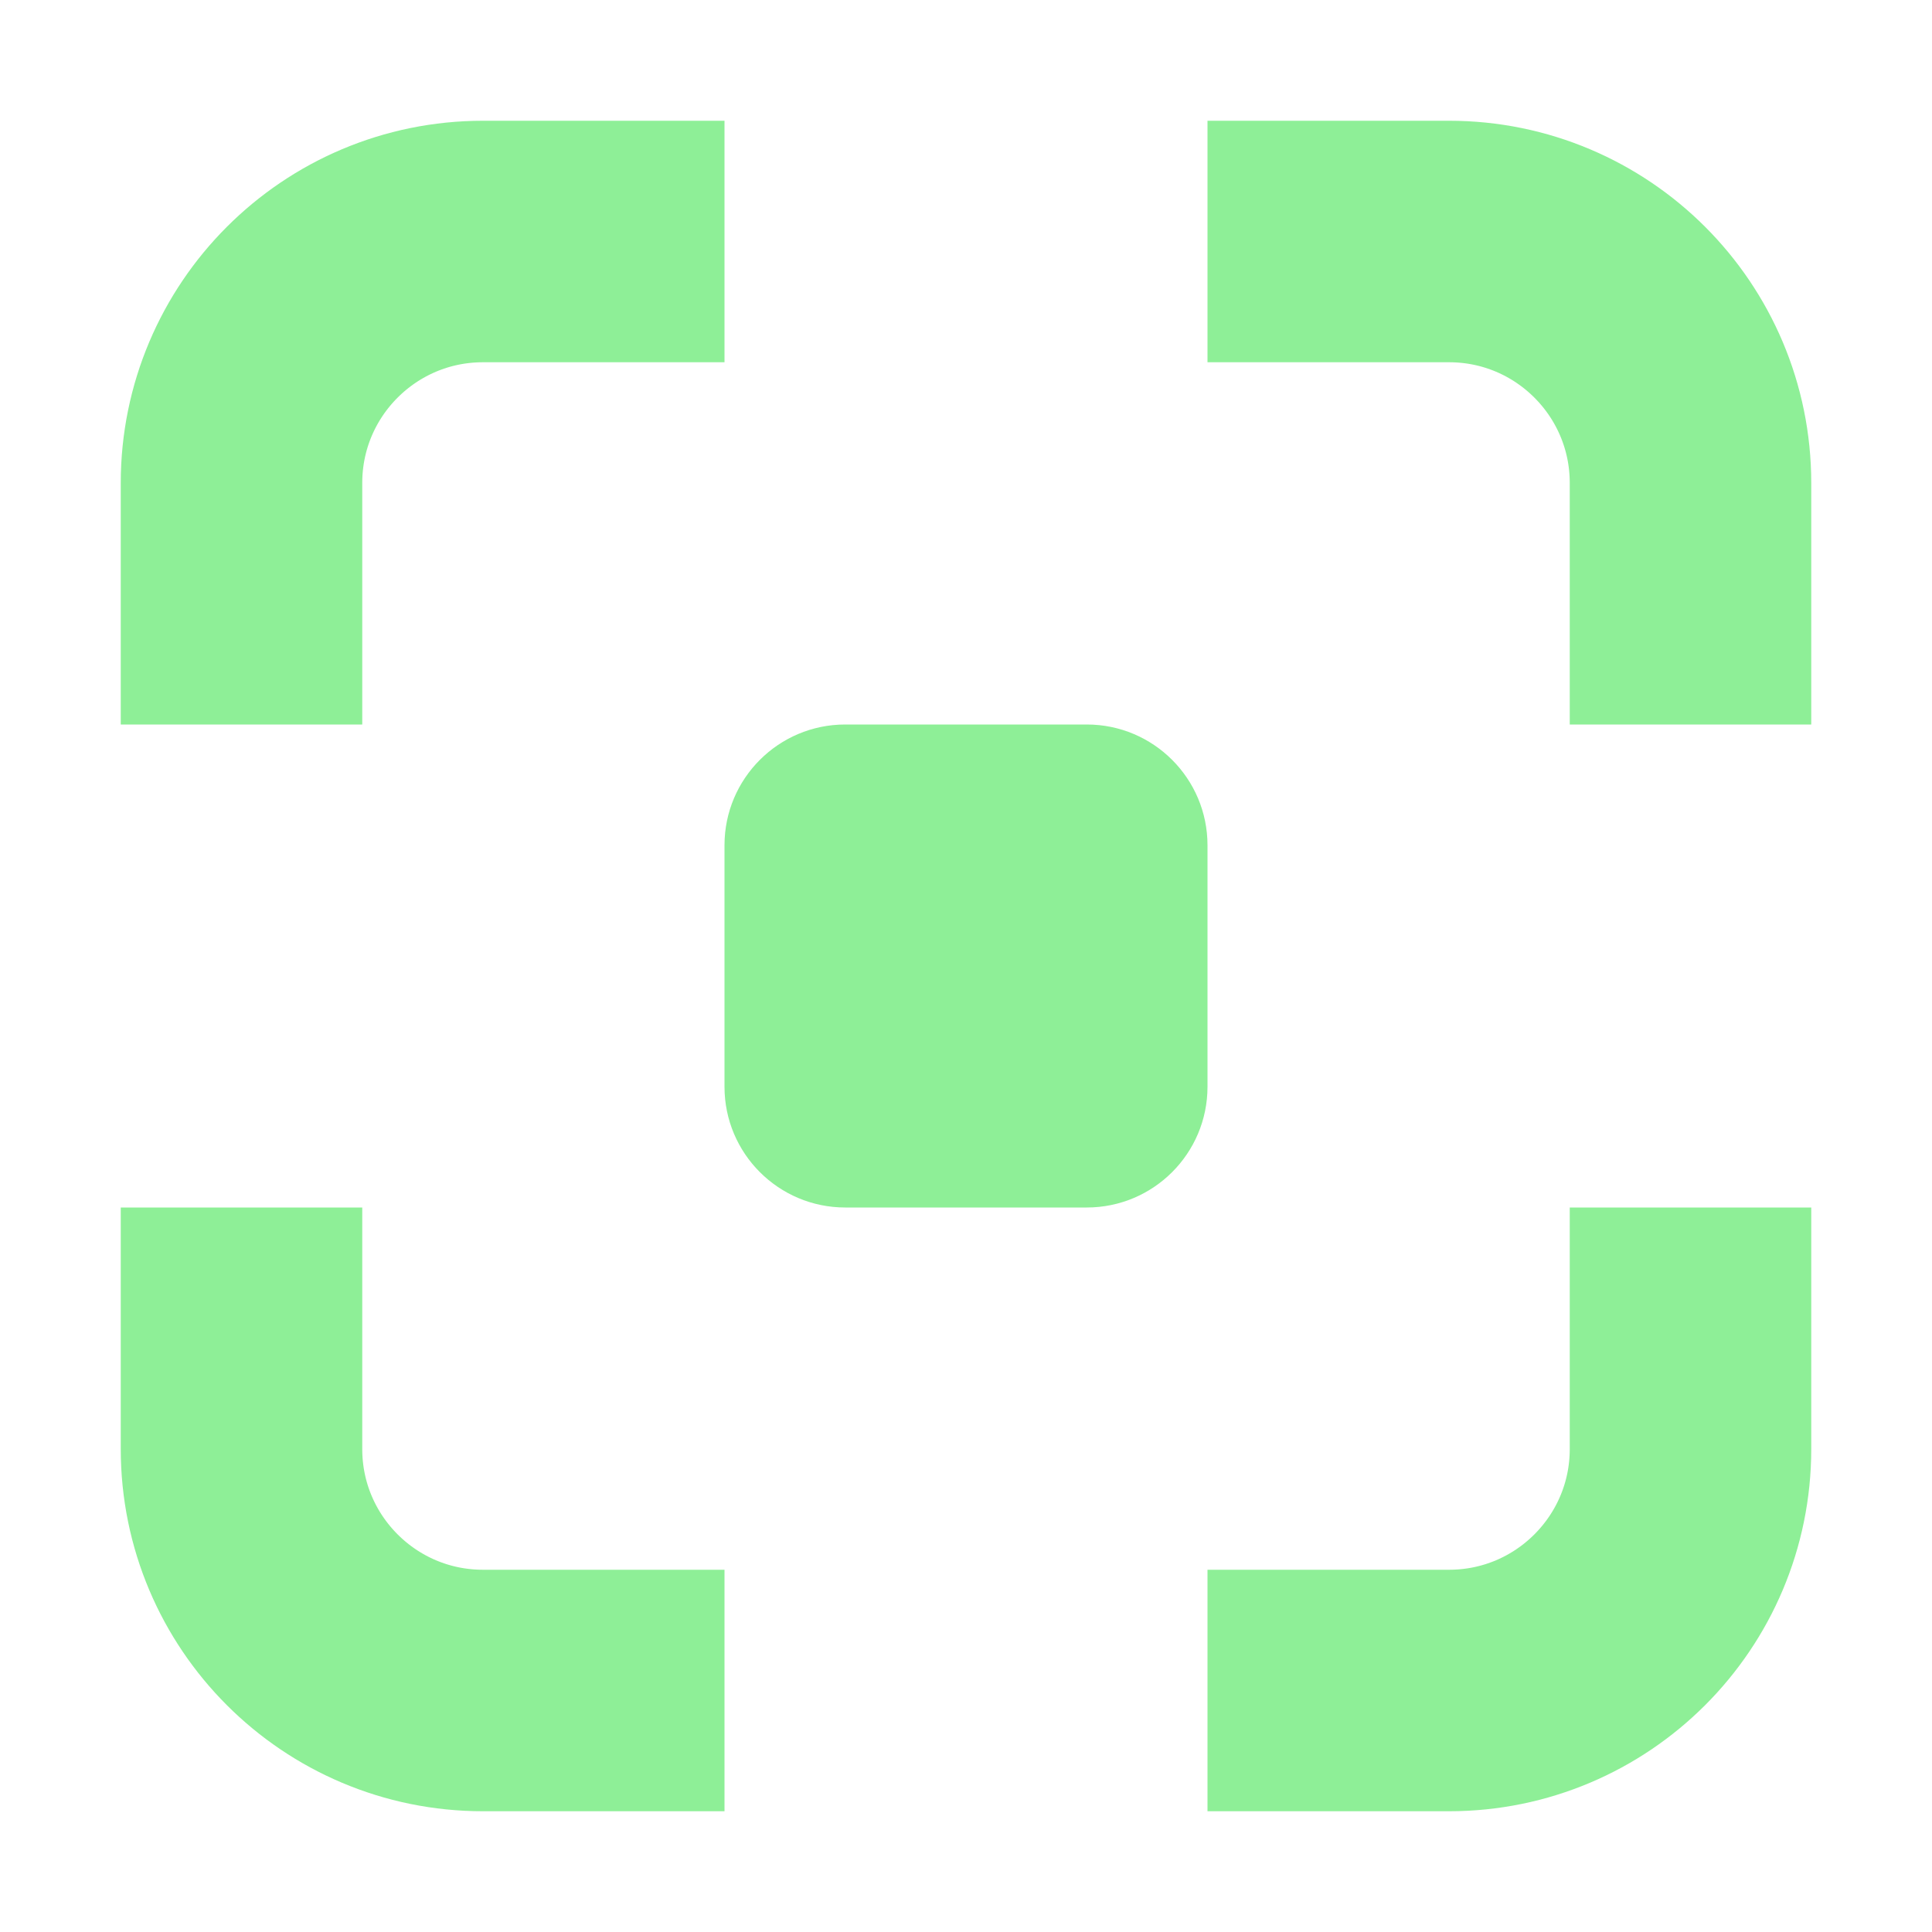
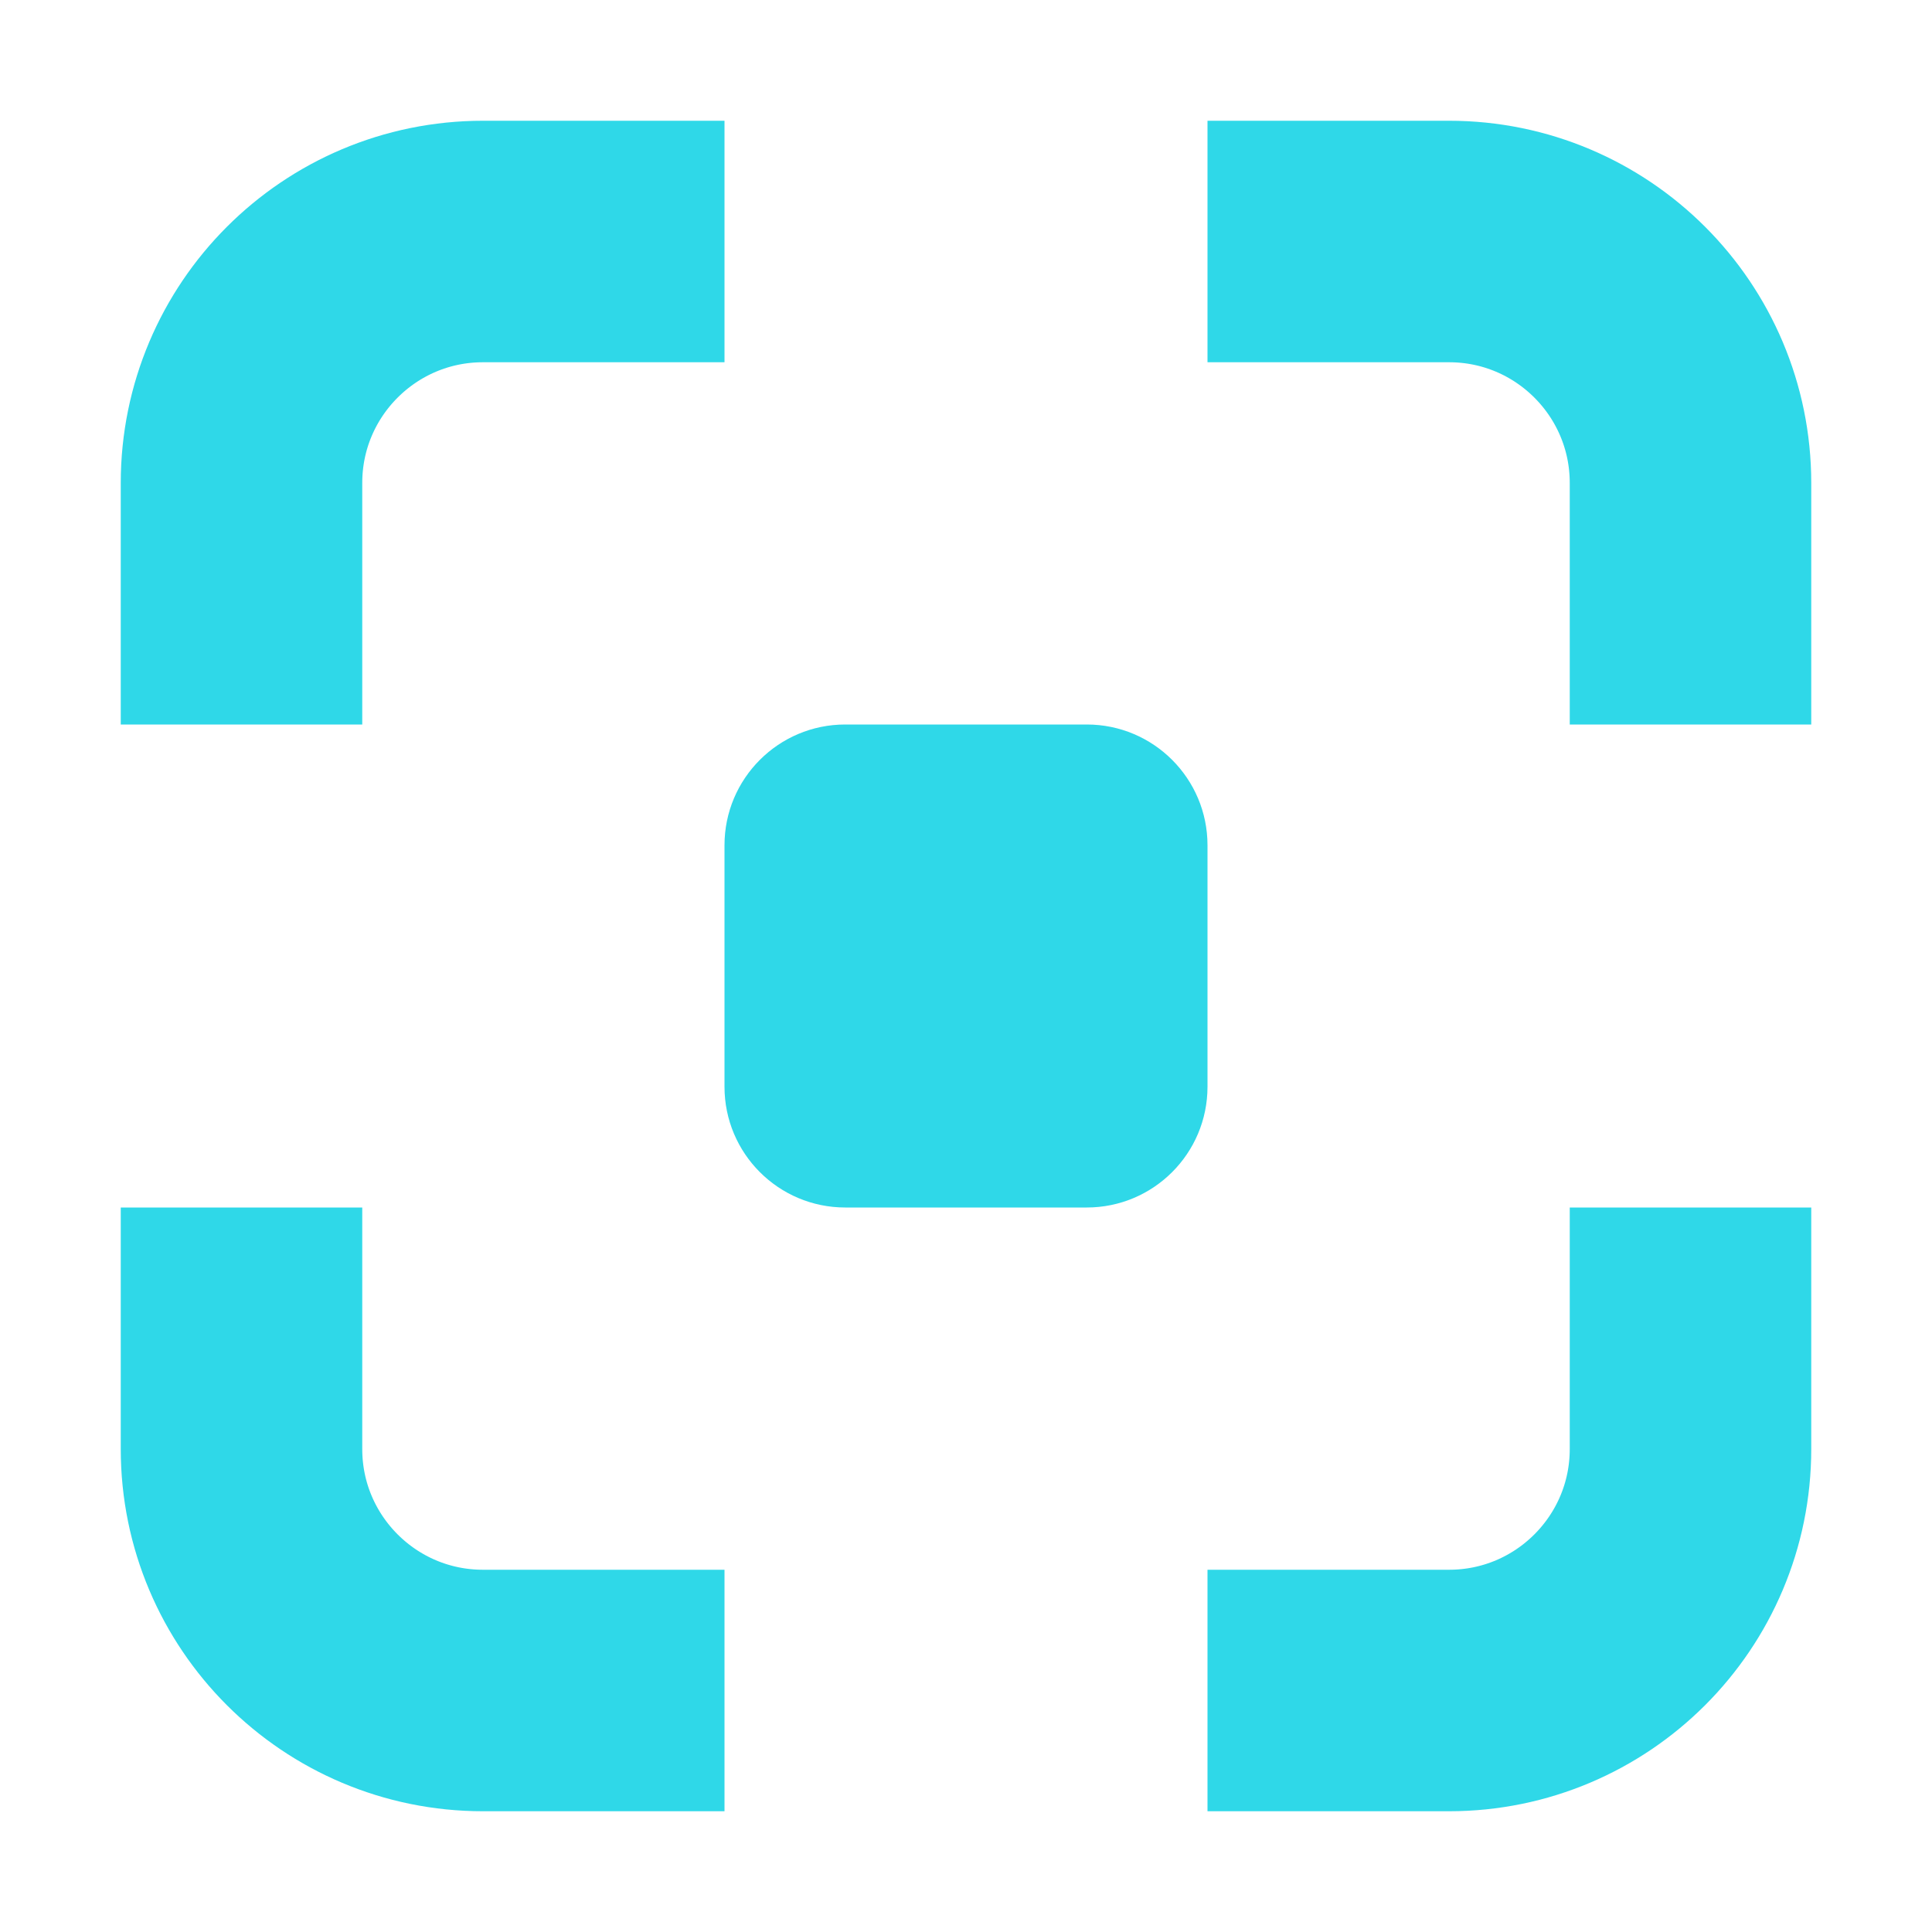
<svg xmlns="http://www.w3.org/2000/svg" width="16" height="16">
-   <path d="M2 6 V4 a2 2 0 0 1 2-2 h2" fill="none" stroke="#8eef97" stroke-width="2" />
-   <path d="M10 2 h2 a2 2 0 0 1 2 2 v2" fill="none" stroke="#8eef97" stroke-width="2" />
-   <path d="M14 10 v2 a2 2 0 0 1-2 2 h-2" fill="none" stroke="#8eef97" stroke-width="2" />
-   <path d="M6 14 H4 a2 2 0 0 1-2-2 v-2" fill="none" stroke="#8eef97" stroke-width="2" />
-   <rect x="6" y="6" width="4" height="4" rx="1" fill="#8eef97" />
+   <path d="M2 6 V4 a2 2 0 0 1 2-2 h2" fill="none" stroke="#2fd8e8" stroke-width="2" />
+   <path d="M10 2 h2 a2 2 0 0 1 2 2 v2" fill="none" stroke="#2fd8e8" stroke-width="2" />
+   <path d="M14 10 v2 a2 2 0 0 1-2 2 h-2" fill="none" stroke="#2fd8e8" stroke-width="2" />
+   <path d="M6 14 H4 a2 2 0 0 1-2-2 v-2" fill="none" stroke="#2fd8e8" stroke-width="2" />
+   <rect x="6" y="6" width="4" height="4" rx="1" fill="#2fd8e8" />
</svg>
